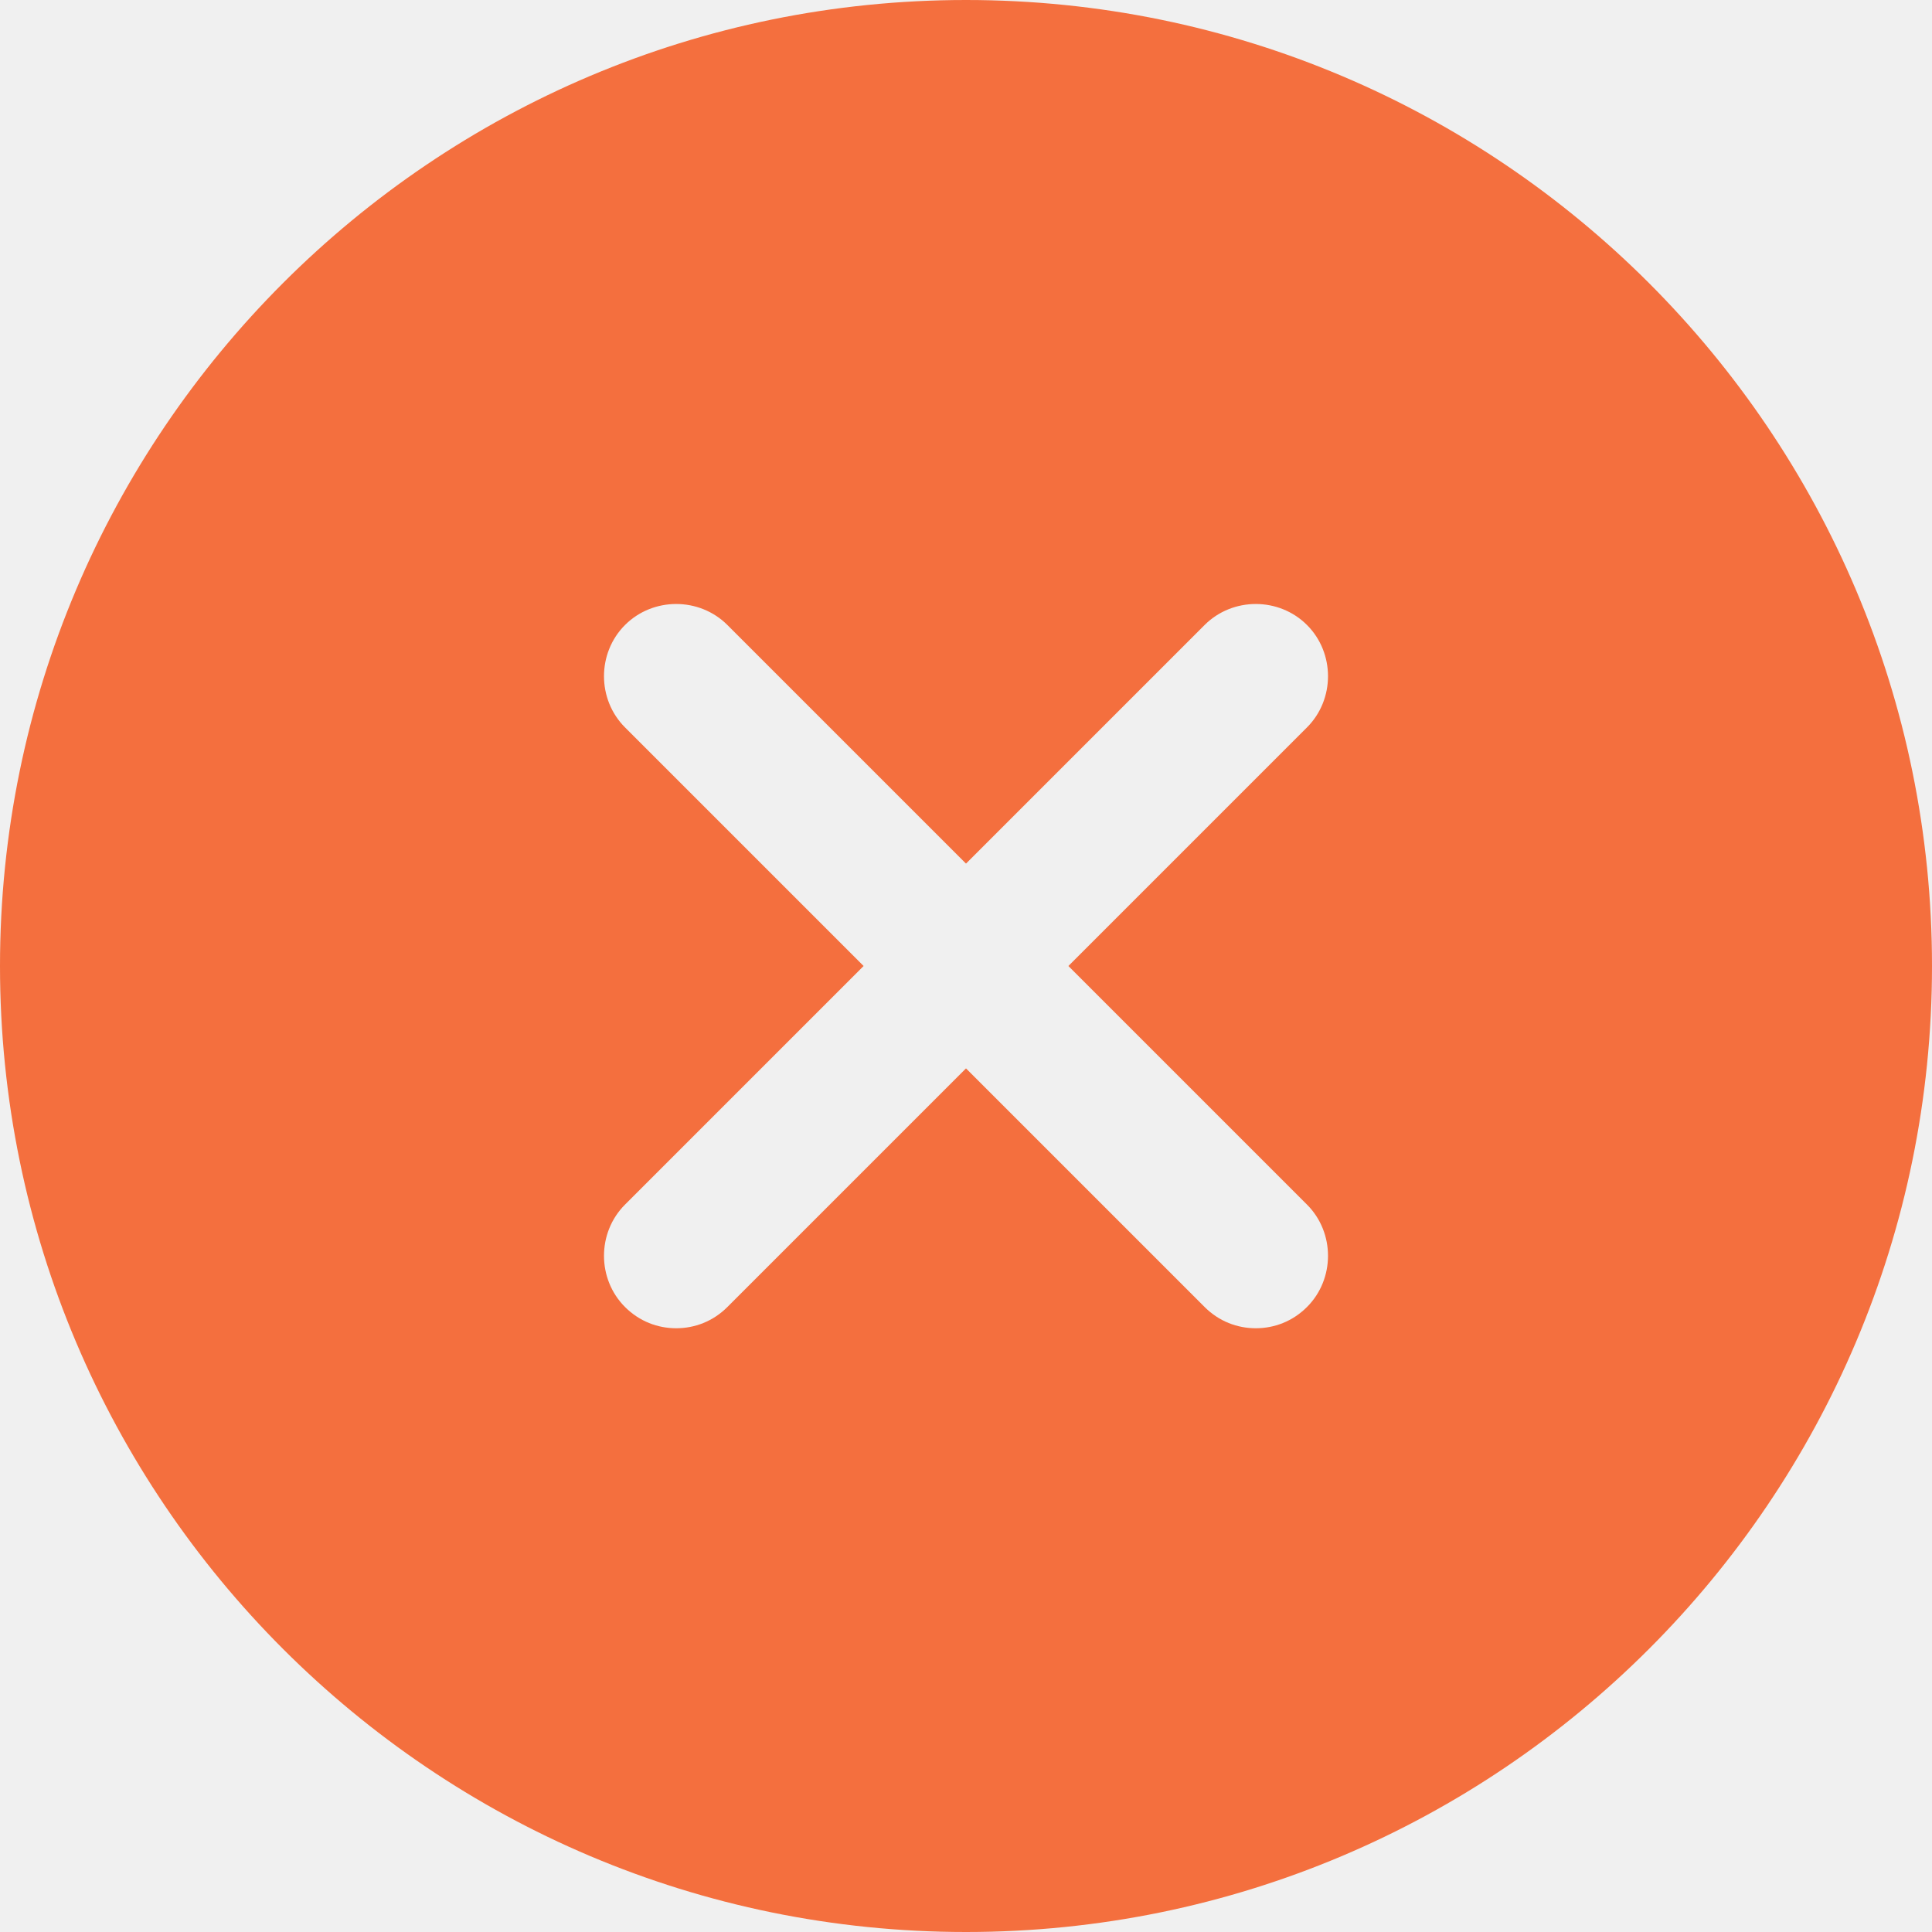
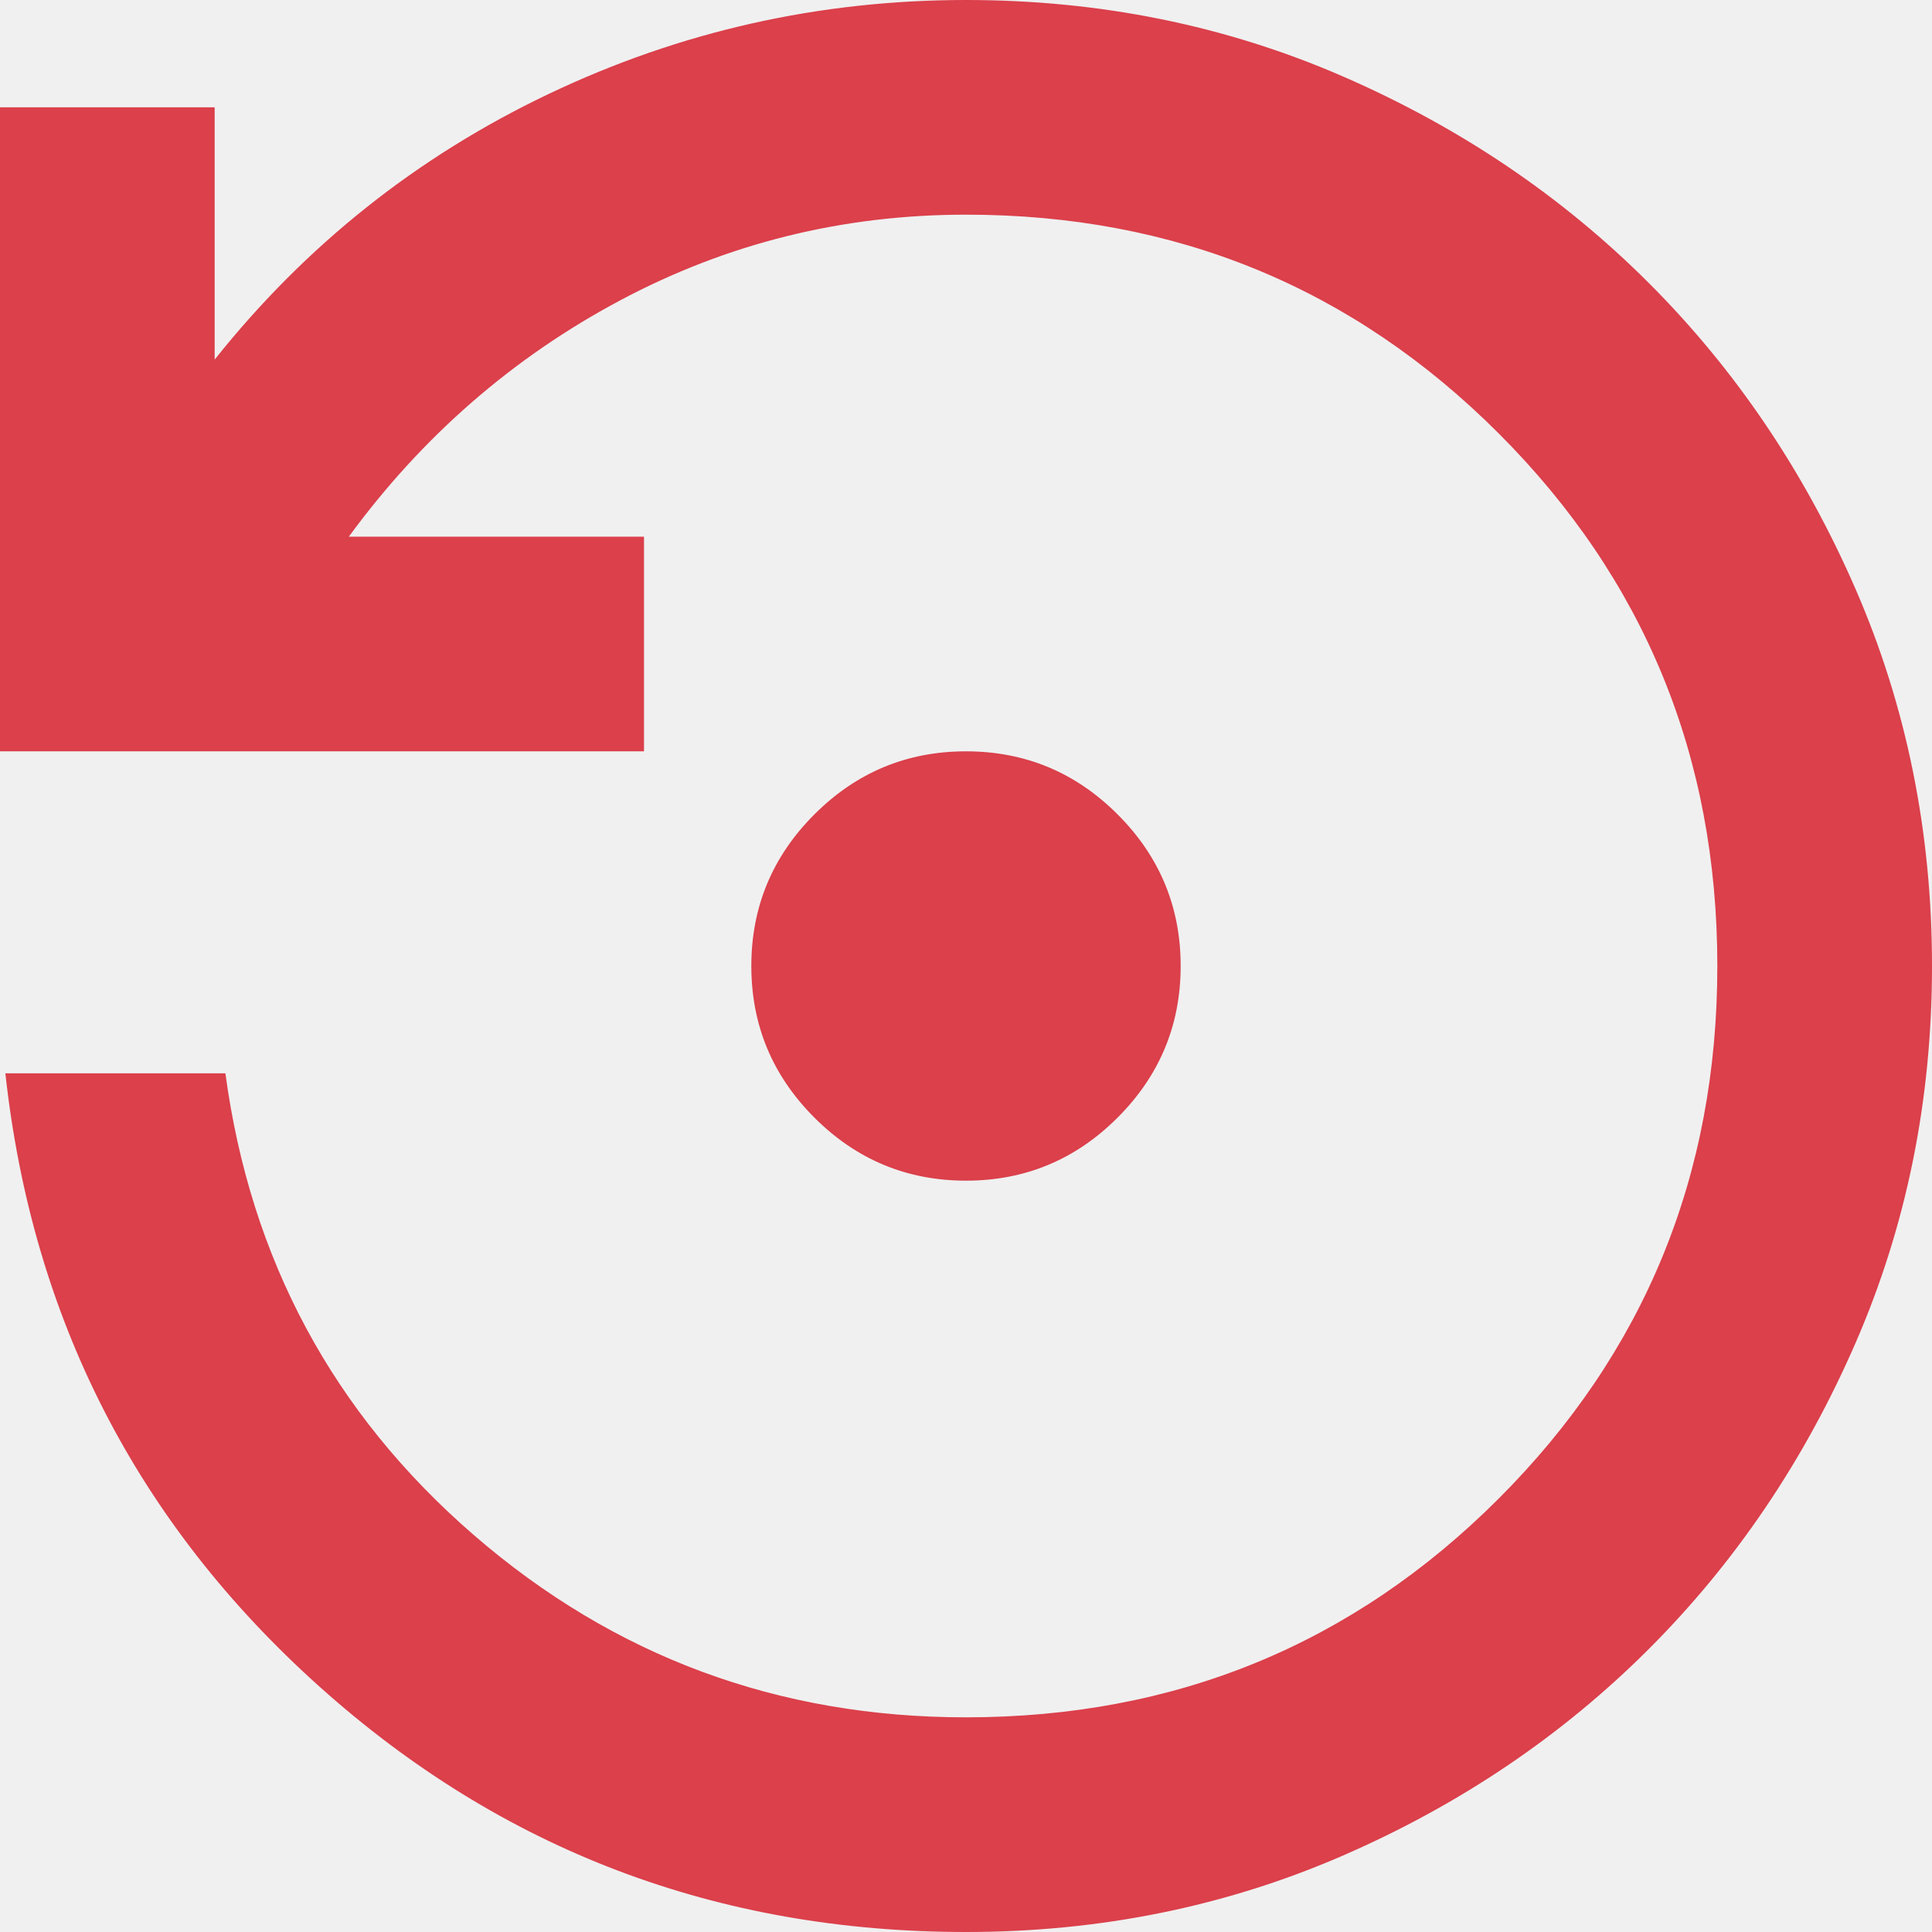
- <svg xmlns="http://www.w3.org/2000/svg" width="24" height="24" viewBox="0 0 24 24" fill="none">
-   <g clip-path="url(#clip0_290_2745)">
-     <path d="M12 0C5.376 0 0 5.376 0 12C0 18.624 5.376 24 12 24C18.624 24 24 18.624 24 12C24 5.376 18.624 0 12 0ZM16.236 14.964C16.584 15.312 16.584 15.888 16.236 16.236C16.056 16.416 15.828 16.5 15.6 16.5C15.372 16.5 15.144 16.416 14.964 16.236L12 13.272L9.036 16.236C8.856 16.416 8.628 16.5 8.4 16.5C8.172 16.5 7.944 16.416 7.764 16.236C7.416 15.888 7.416 15.312 7.764 14.964L10.728 12L7.764 9.036C7.416 8.688 7.416 8.112 7.764 7.764C8.112 7.416 8.688 7.416 9.036 7.764L12 10.728L14.964 7.764C15.312 7.416 15.888 7.416 16.236 7.764C16.584 8.112 16.584 8.688 16.236 9.036L13.272 12L16.236 14.964Z" fill="#F46F3E" />
+ <svg xmlns="http://www.w3.org/2000/svg" width="18" height="18" viewBox="0 0 18 18" fill="none" version="1.1" id="svg1" xml:space="preserve">
+   <defs id="defs1" fill="#000000" />
+   <g style="fill:#db404b;fill-opacity:1" id="g40" transform="matrix(0.025,0,0,0.025,-3.000001,21)">
+     <path d="m 480,-400 q -33,0 -56.5,-23.5 Q 400,-447 400,-480 q 0,-33 23.5,-56.5 23.5,-23.5 56.5,-23.5 33,0 56.5,23.5 23.5,23.5 23.5,56.5 0,33 -23.5,56.5 Q 513,-400 480,-400 Z m 0,280 Q 341,-120 239,-211.5 137,-303 122,-440 h 82 q 14,104 92.5,172 78.5,68 183.5,68 117,0 198.5,-81.5 Q 760,-363 760,-480 760,-597 678.5,-678.5 597,-760 480,-760 q -69,0 -129,32 -60,32 -101,88 h 110 v 80 H 120 v -240 h 80 v 94 q 51,-64 124.5,-99 73.5,-35 155.5,-35 75,0 140.5,28.5 65.5,28.5 114,77 48.5,48.5 77,114 28.5,65.5 28.5,140.5 0,75 -28.5,140.5 -28.5,65.5 -77,114 -48.5,48.5 -114,77 Q 555,-120 480,-120 Z" id="path1-9" style="fill:#db404b;fill-opacity:1" />
  </g>
-   <defs>
-     <clipPath id="clip0_290_2745">
-       <rect width="24" height="24" fill="white" />
-     </clipPath>
-   </defs>
</svg>
